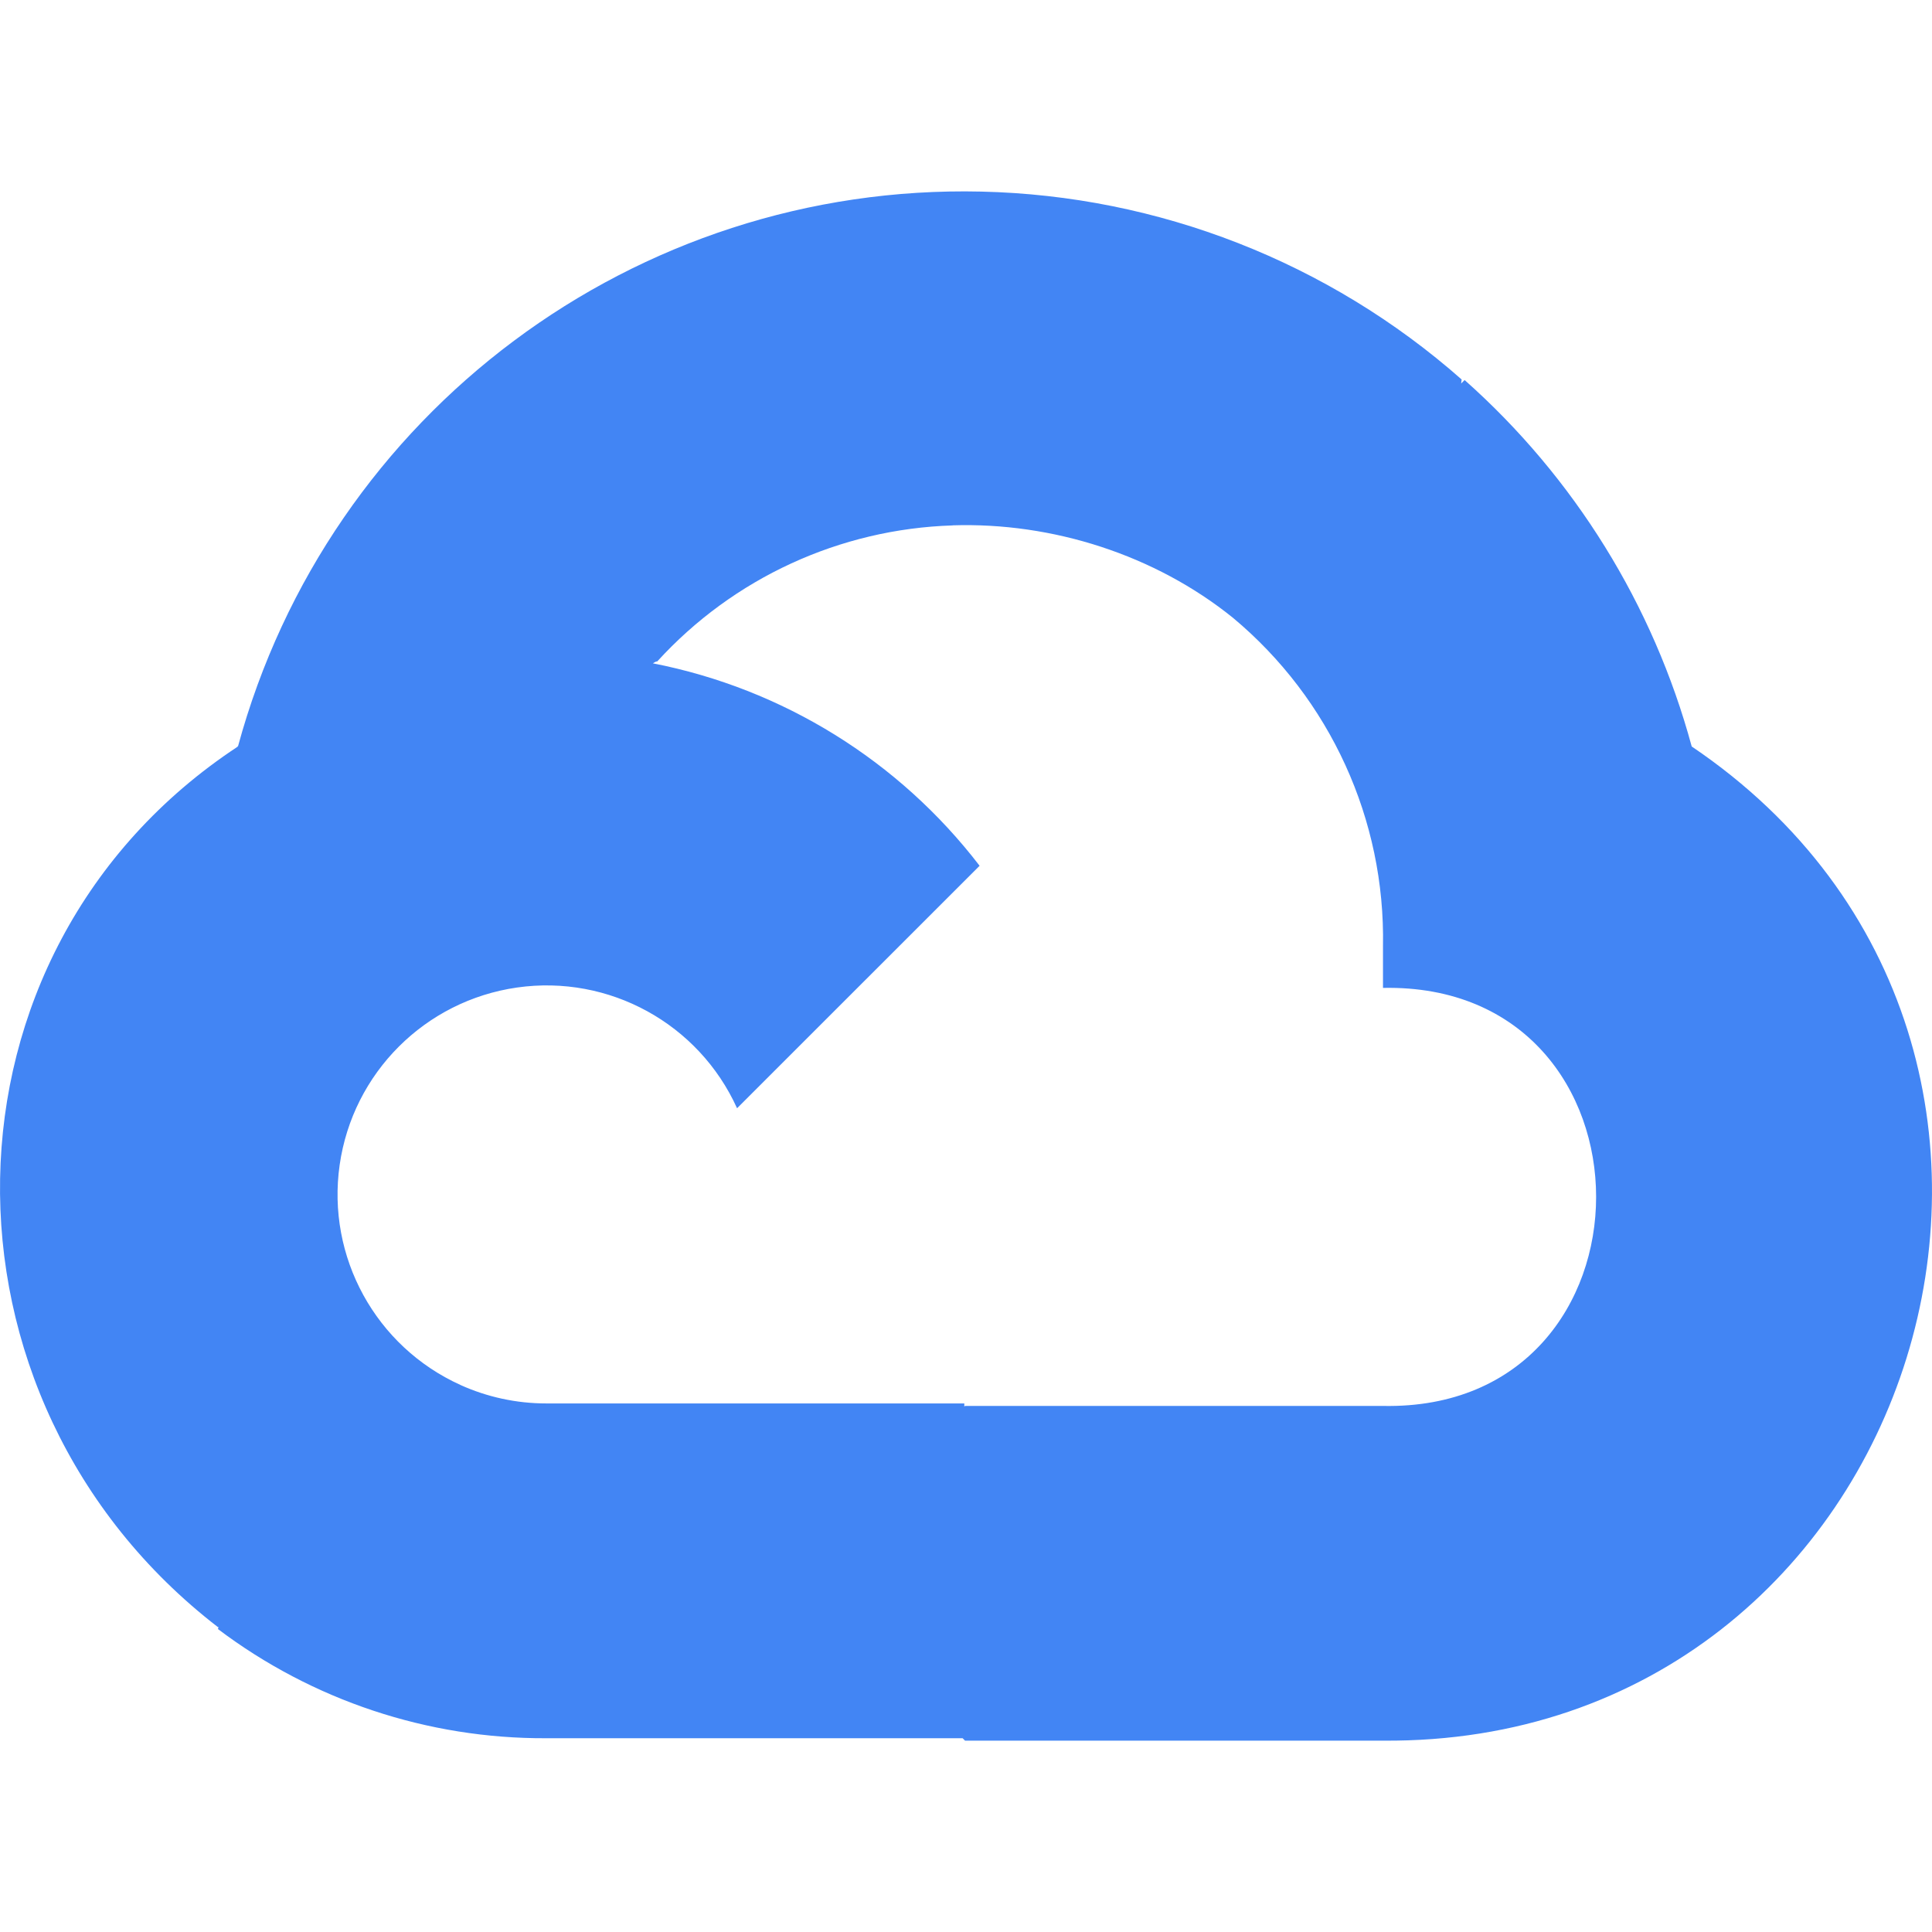
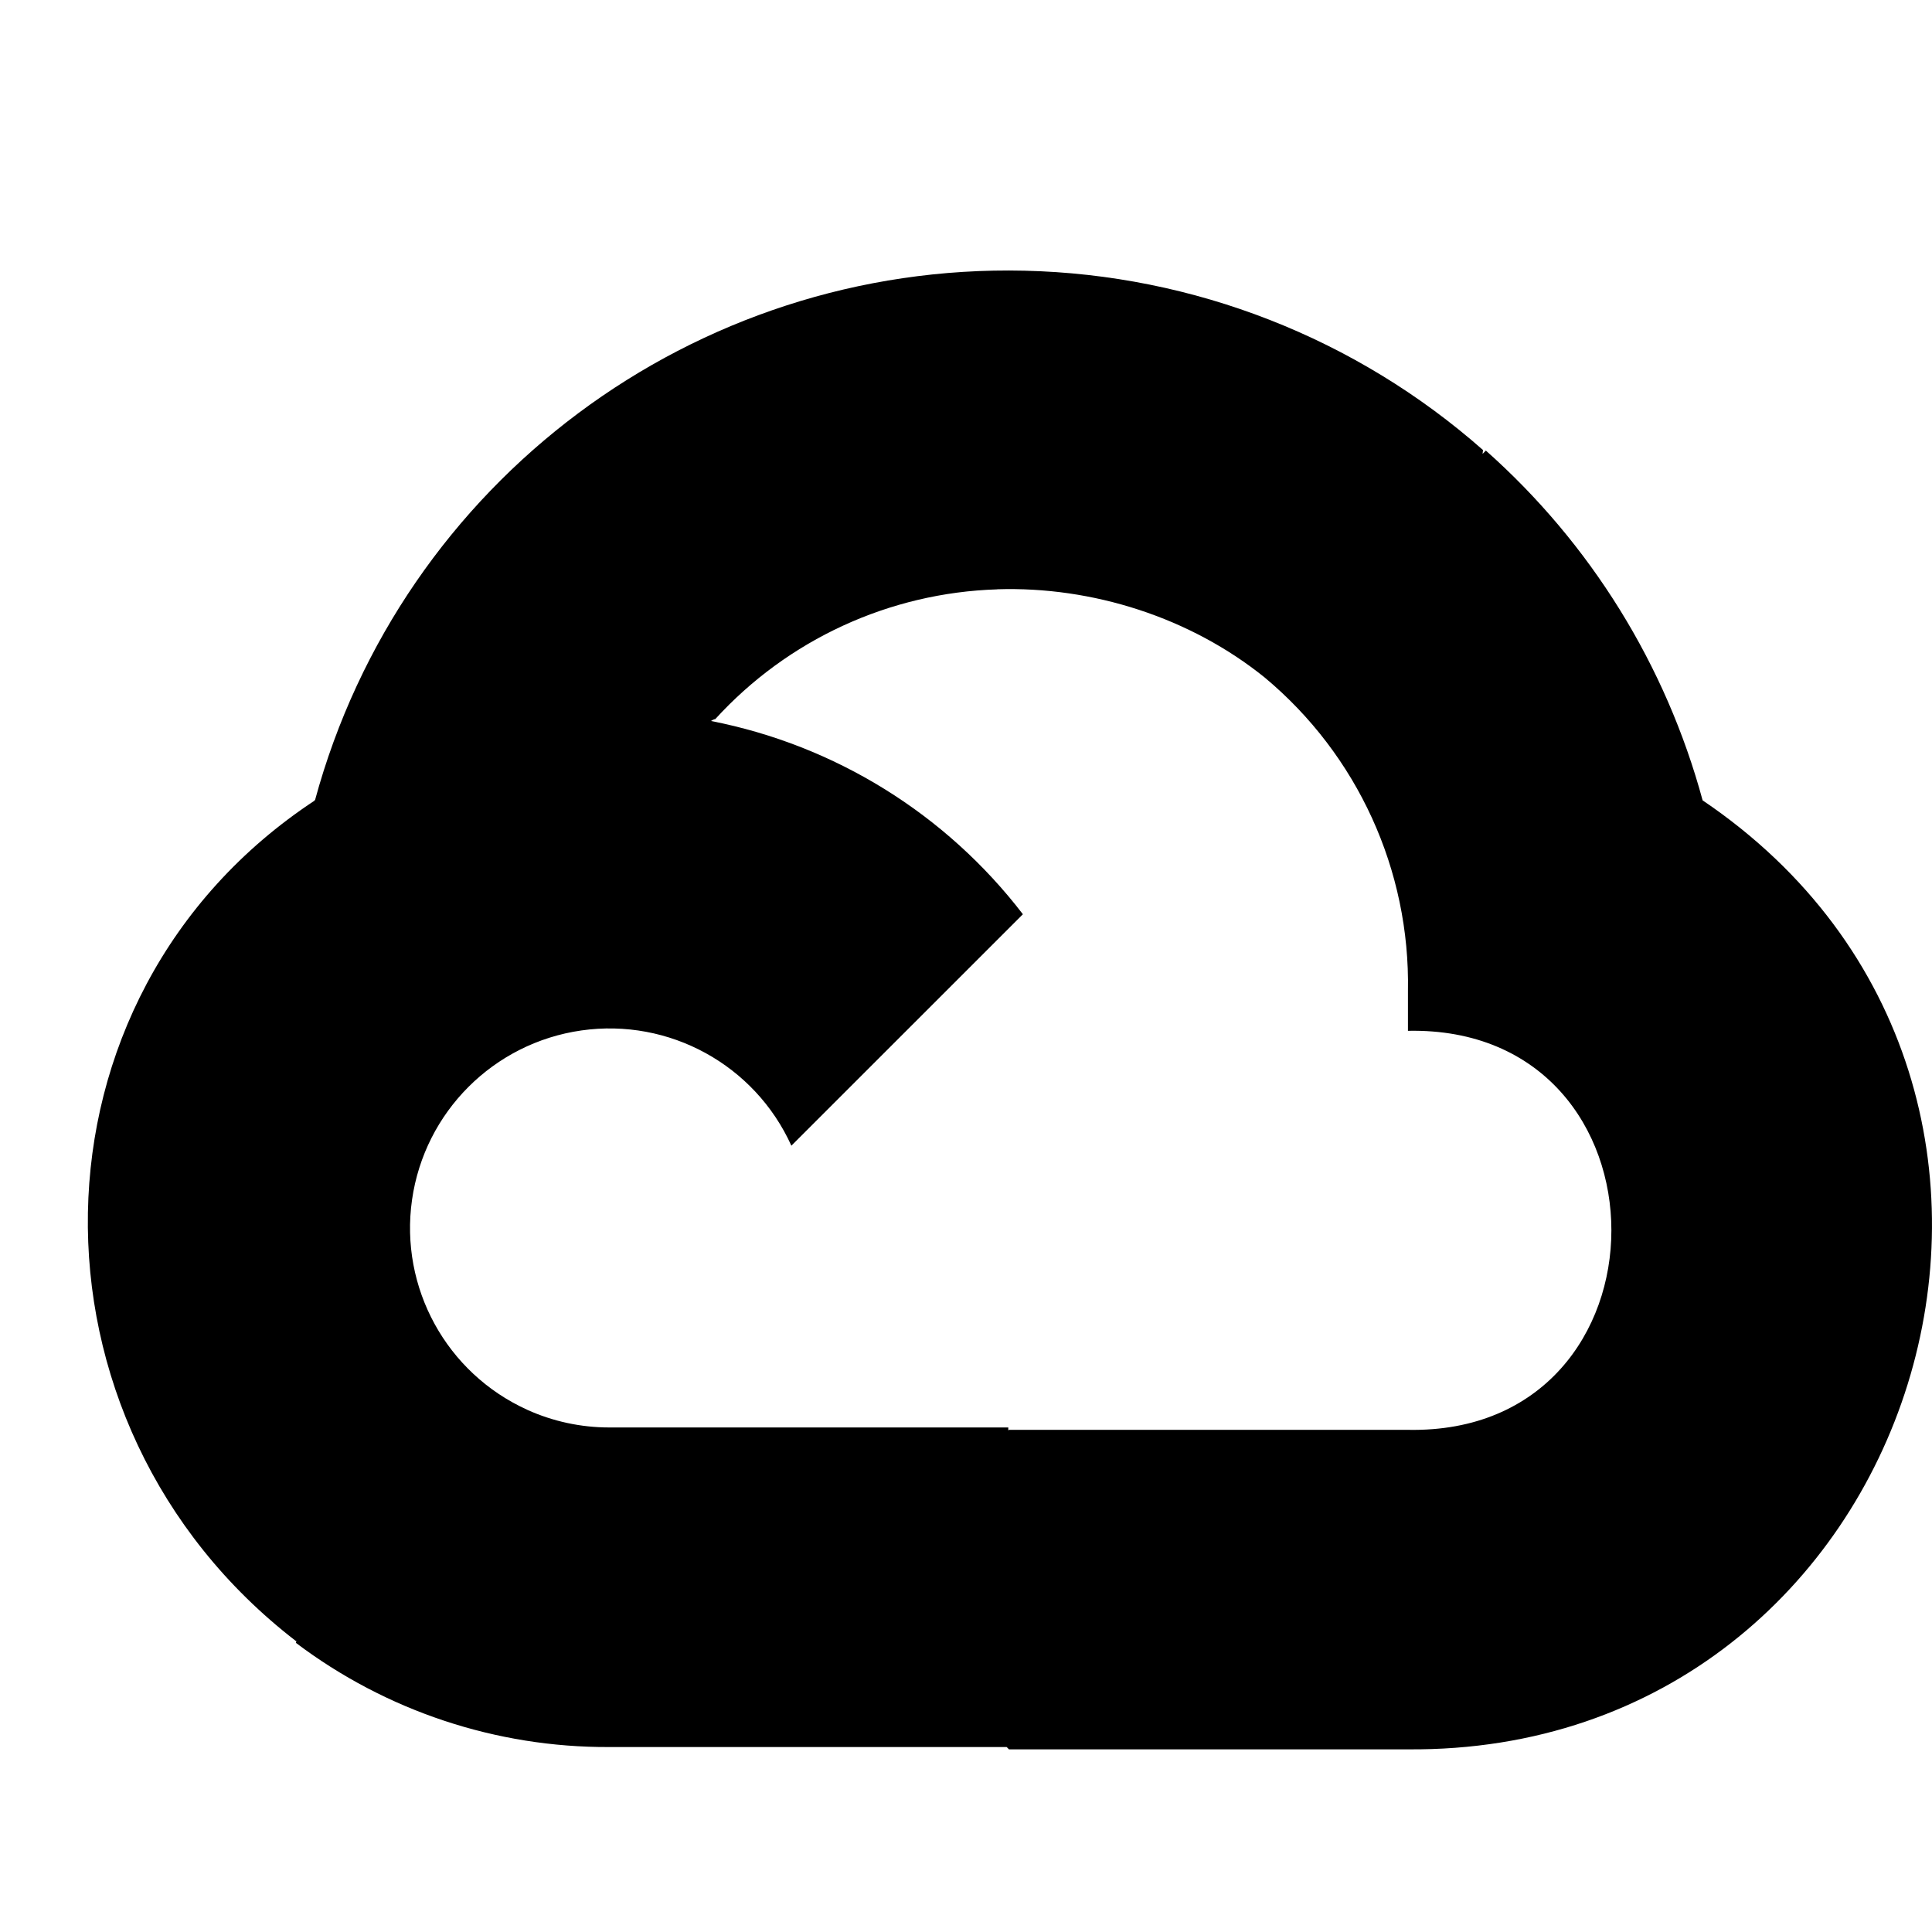
- <svg xmlns="http://www.w3.org/2000/svg" fill="#4285F4" role="img" viewBox="0 0 24 24">
-   <path d="M12.19 2.38a9.344 9.344 0 0 0-9.234 6.893c.053-.02-.055.013 0 0-3.875 2.551-3.922 8.11-.247 10.941l.006-.007-.007.03a6.717 6.717 0 0 0 4.077 1.356h5.173l.03.03h5.192c6.687.053 9.376-8.605 3.835-12.35a9.365 9.365 0 0 0-2.821-4.552l-.043.043.006-.05A9.344 9.344 0 0 0 12.19 2.38zm-.358 4.146c1.244-.04 2.518.368 3.486 1.15a5.186 5.186 0 0 1 1.862 4.078v.518c3.53-.07 3.53 5.262 0 5.193h-5.193l-.008.009v-.04H6.785a2.59 2.59 0 0 1-1.067-.23h.001a2.597 2.597 0 1 1 3.437-3.437l3.013-3.012A6.747 6.747 0 0 0 8.11 8.24c.018-.01.04-.026.054-.023a5.186 5.186 0 0 1 3.67-1.69z" />
+ <svg xmlns="http://www.w3.org/2000/svg" role="img" viewBox="-1.2 -1.2 26.4 26.4">
+   <g transform="scale(1.05)">
+     <path d="M12.19 2.38a9.344 9.344 0 0 0-9.234 6.893c.053-.02-.055.013 0 0-3.875 2.551-3.922 8.11-.247 10.941l.006-.007-.007.03a6.717 6.717 0 0 0 4.077 1.356h5.173l.03.03h5.192c6.687.053 9.376-8.605 3.835-12.35a9.365 9.365 0 0 0-2.821-4.552l-.043.043.006-.05A9.344 9.344 0 0 0 12.19 2.38zm-.358 4.146c1.244-.04 2.518.368 3.486 1.15a5.186 5.186 0 0 1 1.862 4.078v.518c3.53-.07 3.53 5.262 0 5.193h-5.193l-.008.009v-.04H6.785a2.59 2.59 0 0 1-1.067-.23h.001a2.597 2.597 0 1 1 3.437-3.437l3.013-3.012A6.747 6.747 0 0 0 8.11 8.24c.018-.01.04-.026.054-.023a5.186 5.186 0 0 1 3.67-1.69z" fill="000000" stroke="000000" stroke-width="0.5" vector-effect="non-scaling-stroke" />
+   </g>
</svg>
